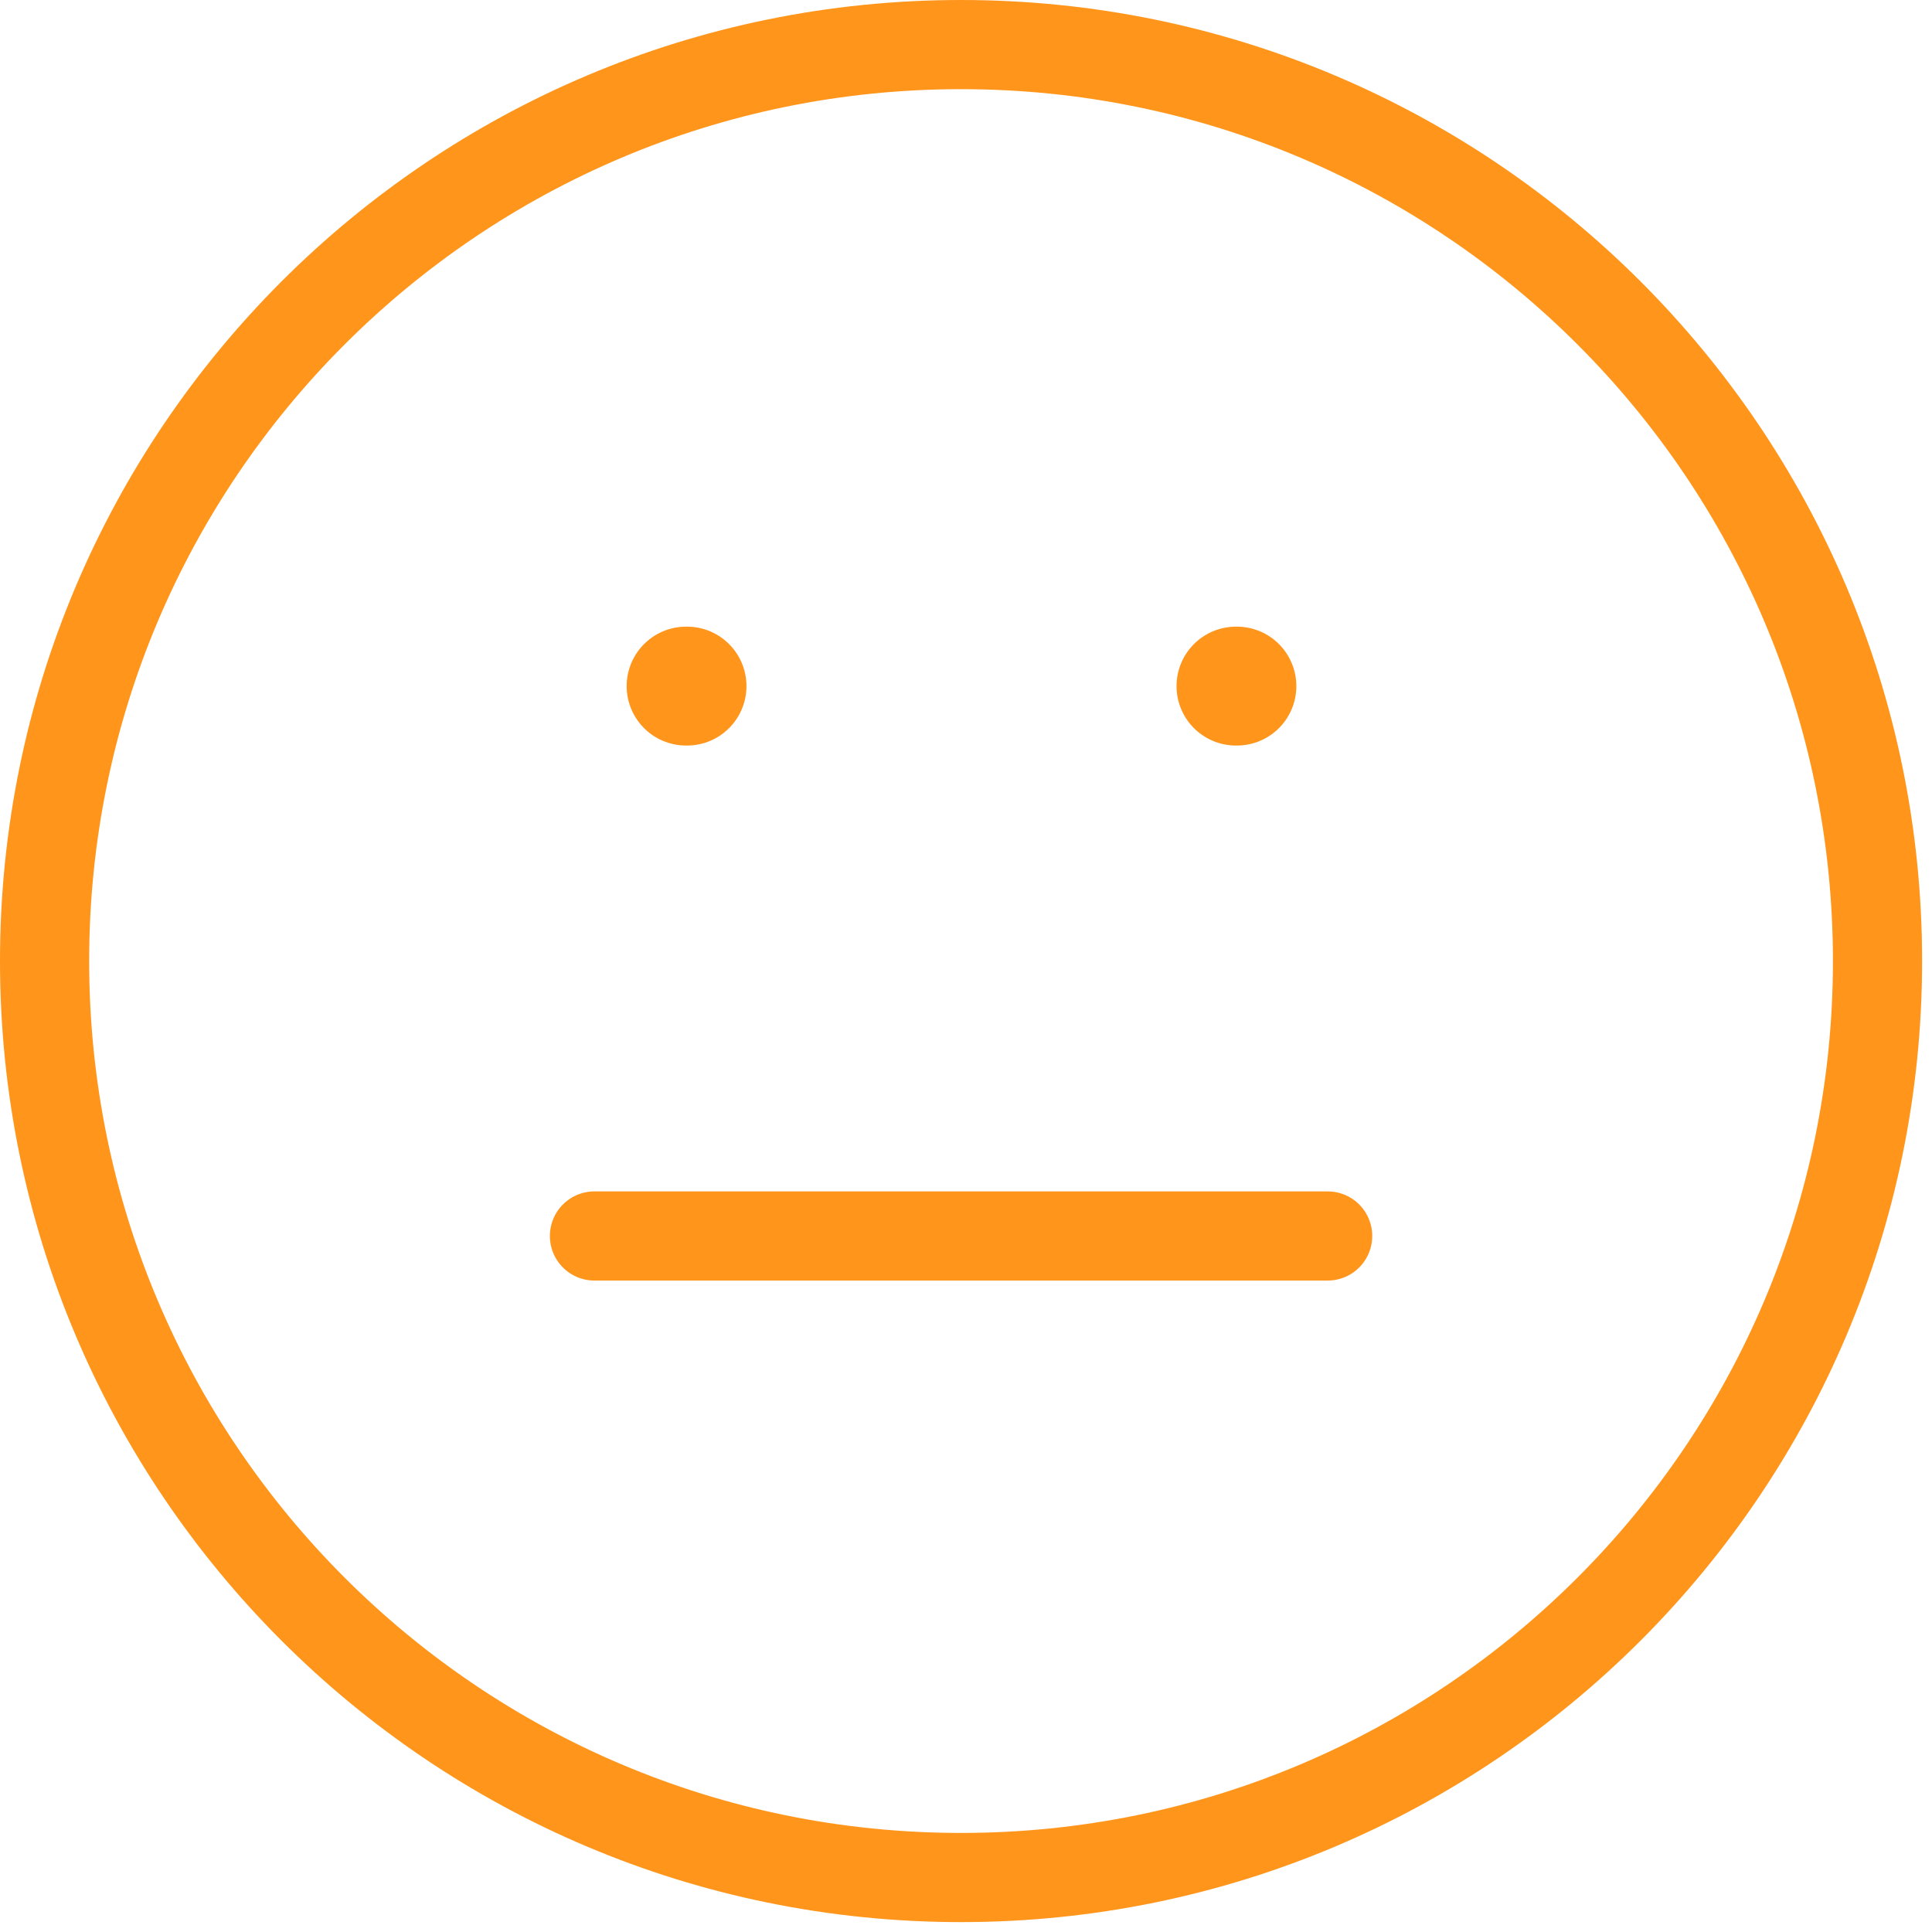
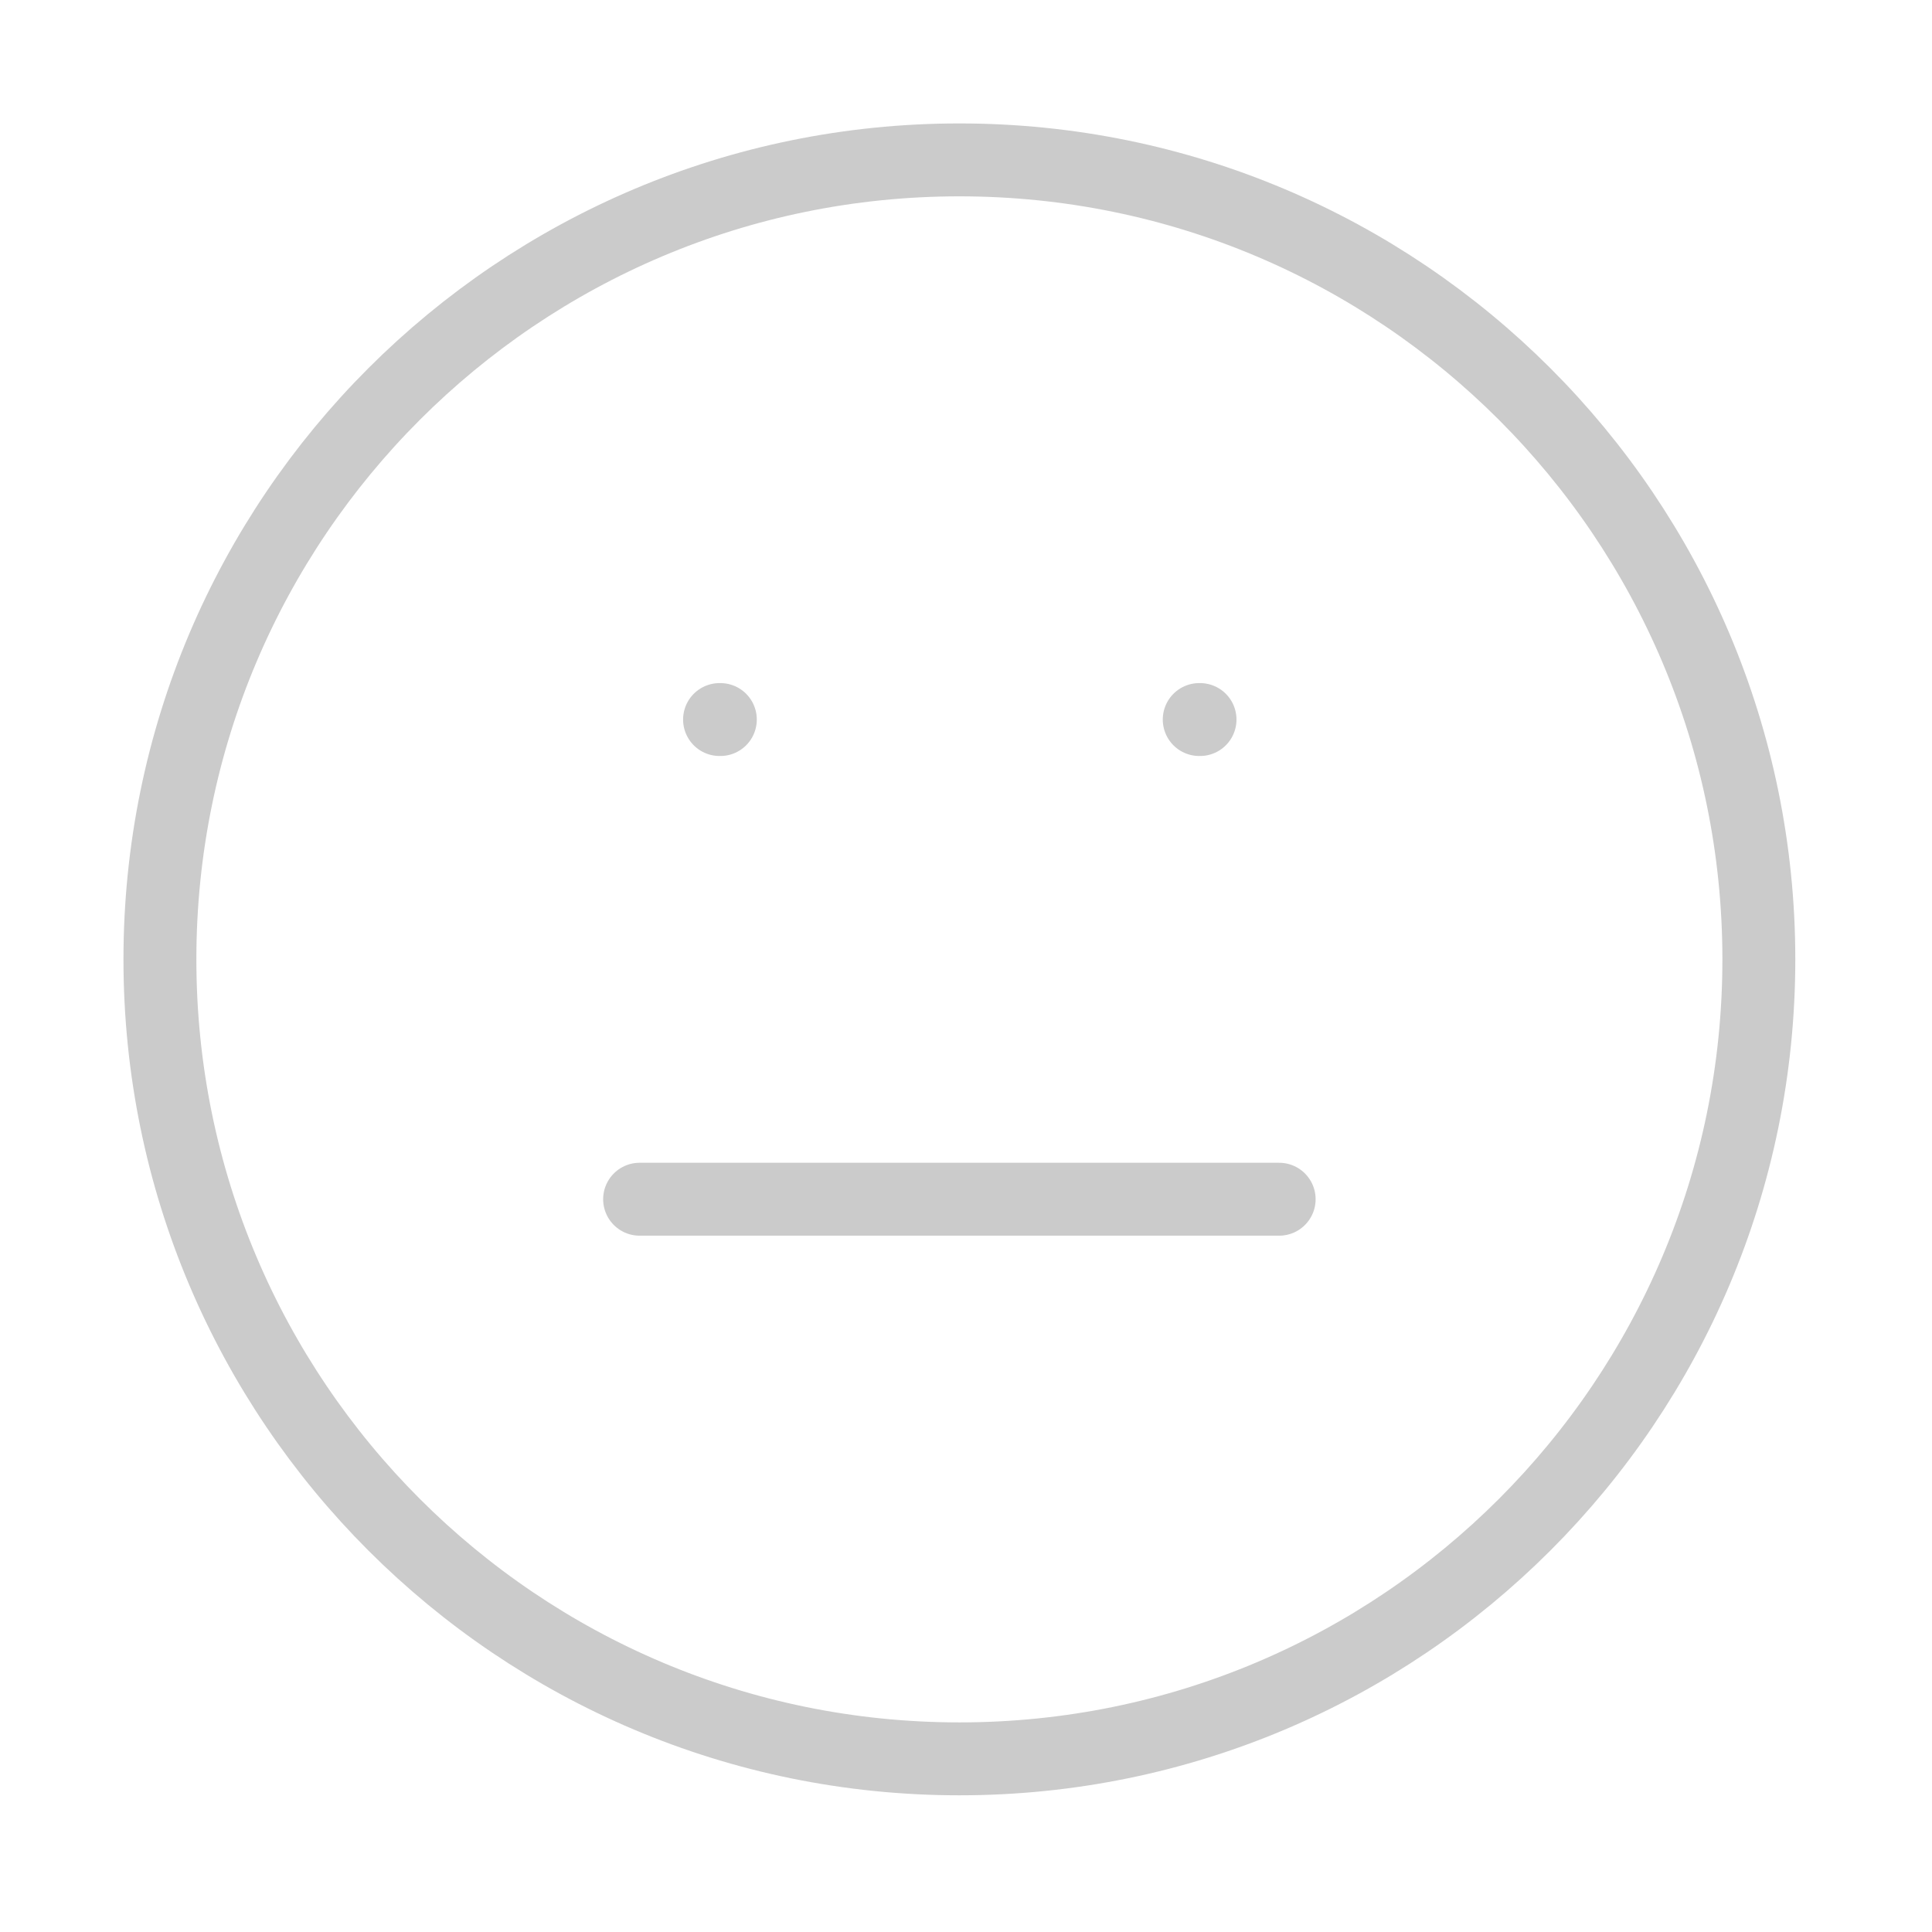
- <svg xmlns="http://www.w3.org/2000/svg" width="65" height="65" viewBox="0 0 65 65" fill="none">
-   <path d="M32.333 63.167C49.362 63.167 63.167 49.362 63.167 32.333C63.167 15.305 49.362 1.5 32.333 1.5C15.305 1.5 1.5 15.305 1.5 32.333C1.5 49.362 15.305 63.167 32.333 63.167Z" stroke="#FF951B" stroke-width="3" stroke-linecap="round" stroke-linejoin="round" />
-   <path d="M20 41.583H44.667" stroke="#FF951B" stroke-width="3" stroke-linecap="round" stroke-linejoin="round" />
-   <path d="M23.083 23.083H23.114" stroke="#FF951B" stroke-width="4" stroke-linecap="round" stroke-linejoin="round" />
-   <path d="M41.583 23.083H41.614" stroke="#FF951B" stroke-width="4" stroke-linecap="round" stroke-linejoin="round" />
+ <svg xmlns="http://www.w3.org/2000/svg" width="53" height="53" viewBox="0 0 53 53" fill="none">
+   <path d="M17.546 32.898H35.091M19.739 19.739H19.761M32.898 19.739H32.92M48.25 26.318C48.25 38.431 38.431 48.25 26.319 48.25C14.206 48.25 4.387 38.431 4.387 26.318C4.387 14.206 14.206 4.386 26.319 4.386C38.431 4.386 48.25 14.206 48.25 26.318Z" stroke="#CBCBCB" stroke-width="2" stroke-linecap="round" stroke-linejoin="round" />
</svg>
